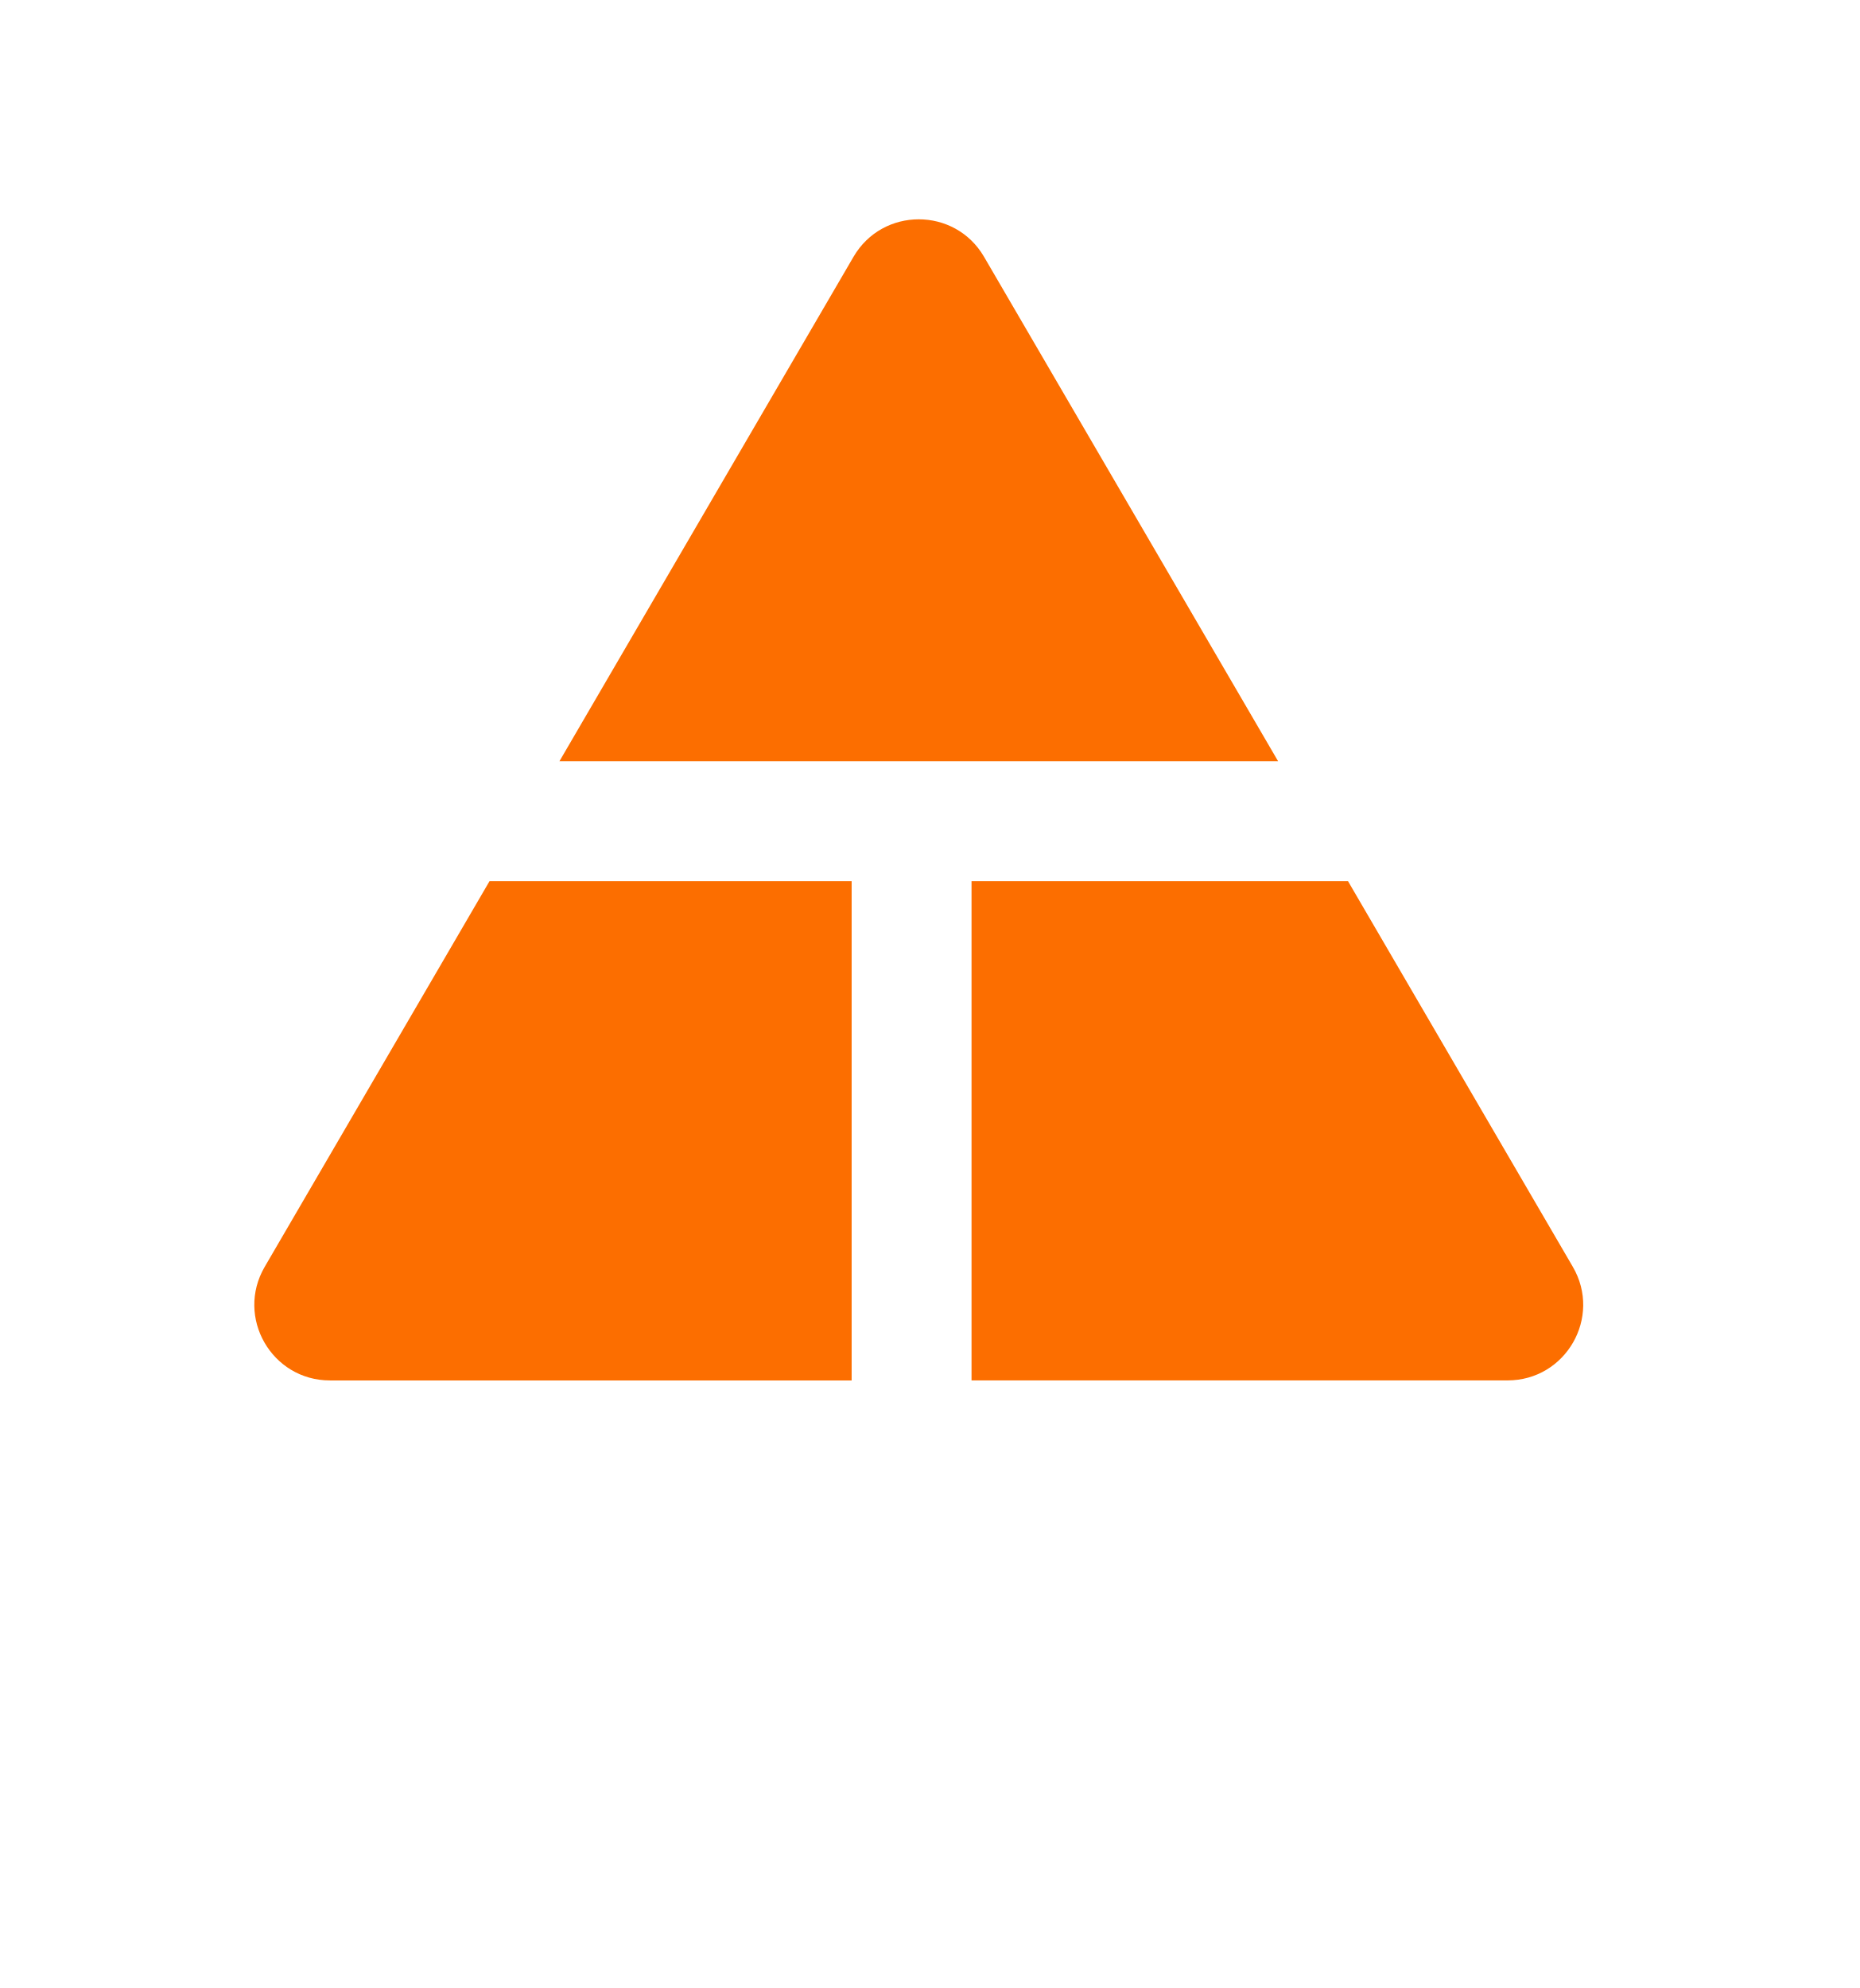
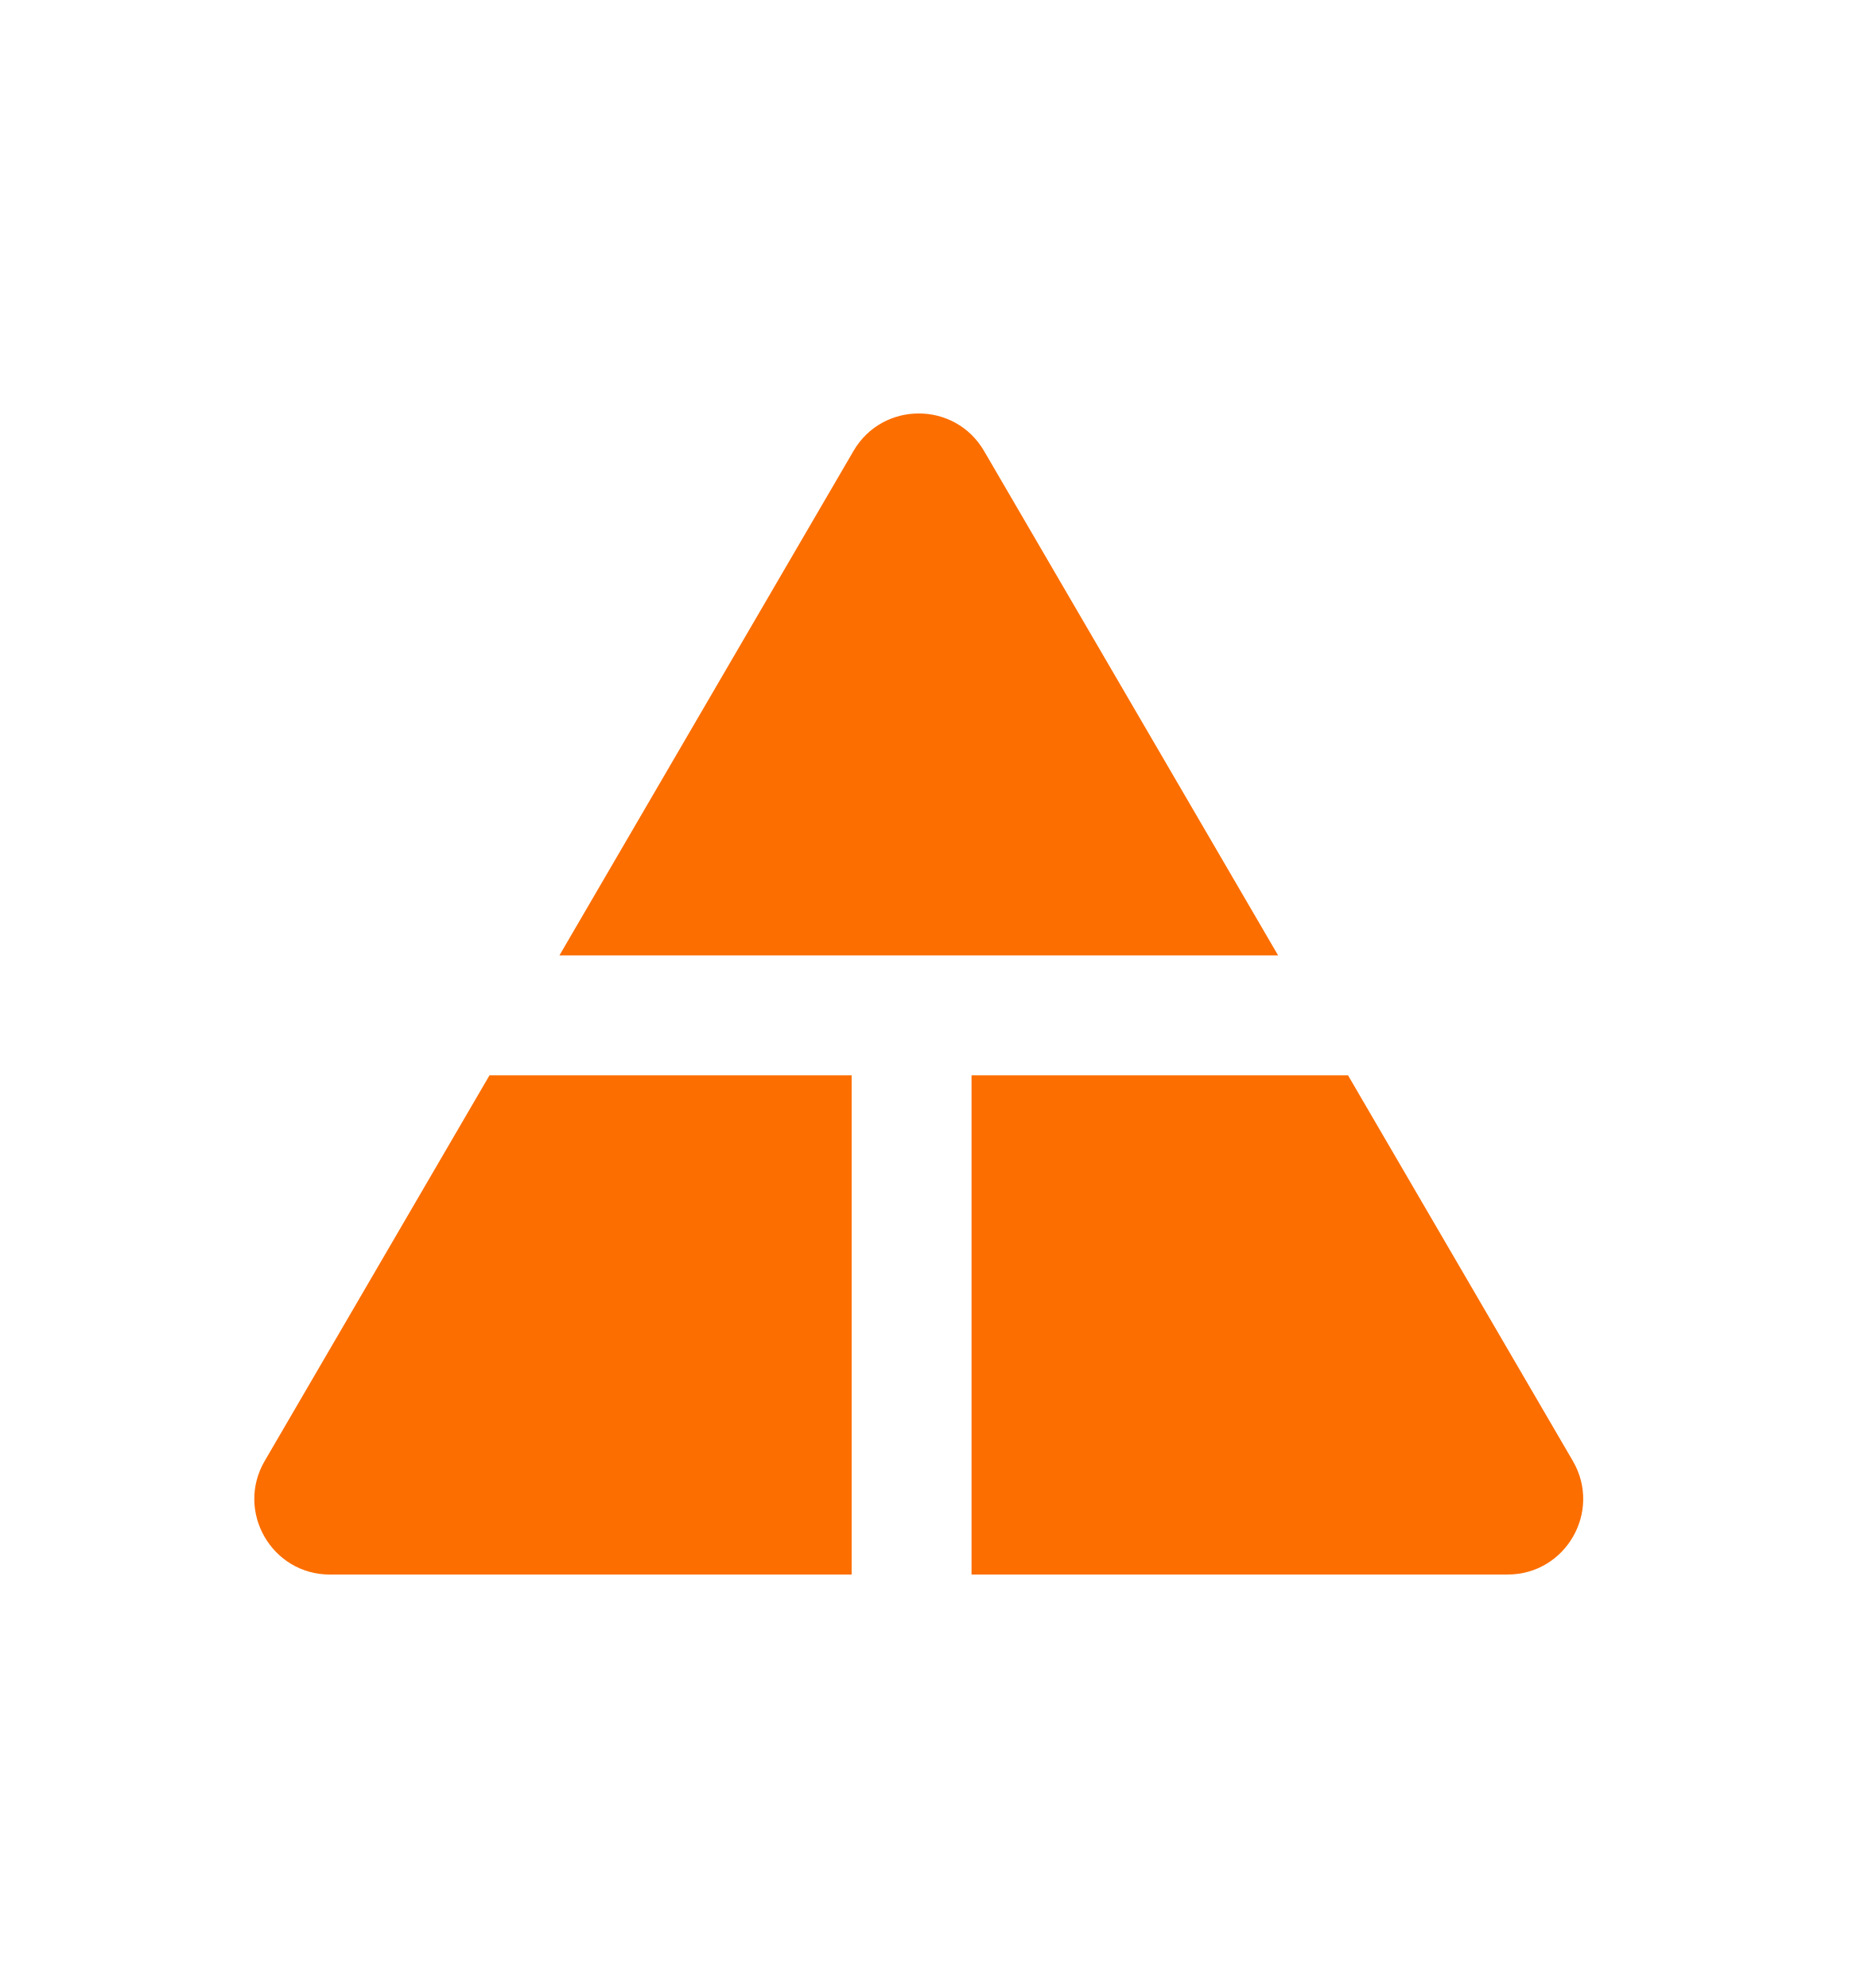
<svg xmlns="http://www.w3.org/2000/svg" id="Layer_1" data-name="Layer 1" width="58" height="62" viewBox="0 0 58 62">
-   <path d="M39.86,23.741l-9.171-15.732c-.909-1.559-3.162-1.559-4.071,0l-9.171,15.732h22.414Z" fill="#fc6e00" />
-   <path d="M26.559,27.482h-11.293l-7.011,12.027c-.916,1.571.217,3.543,2.036,3.543h16.269v-15.569Z" fill="#fc6e00" />
-   <path d="M42.04,27.482h-11.741v15.569h16.717c1.818,0,2.951-1.972,2.035-3.543l-7.011-12.027Z" fill="#fc6e00" />
+   <path d="M39.86,29.796l-9.171-15.732c-.909-1.559-3.162-1.559-4.071,0l-9.171,15.732h22.414Z" fill="#fc6e00" />
+   <path d="M26.559,33.536h-11.293l-7.011,12.027c-.916,1.571.217,3.543,2.036,3.543h16.269v-15.569Z" fill="#fc6e00" />
+   <path d="M42.04,33.536h-11.741v15.569h16.717c1.818,0,2.951-1.972,2.035-3.543l-7.011-12.027Z" fill="#fc6e00" />
</svg>
